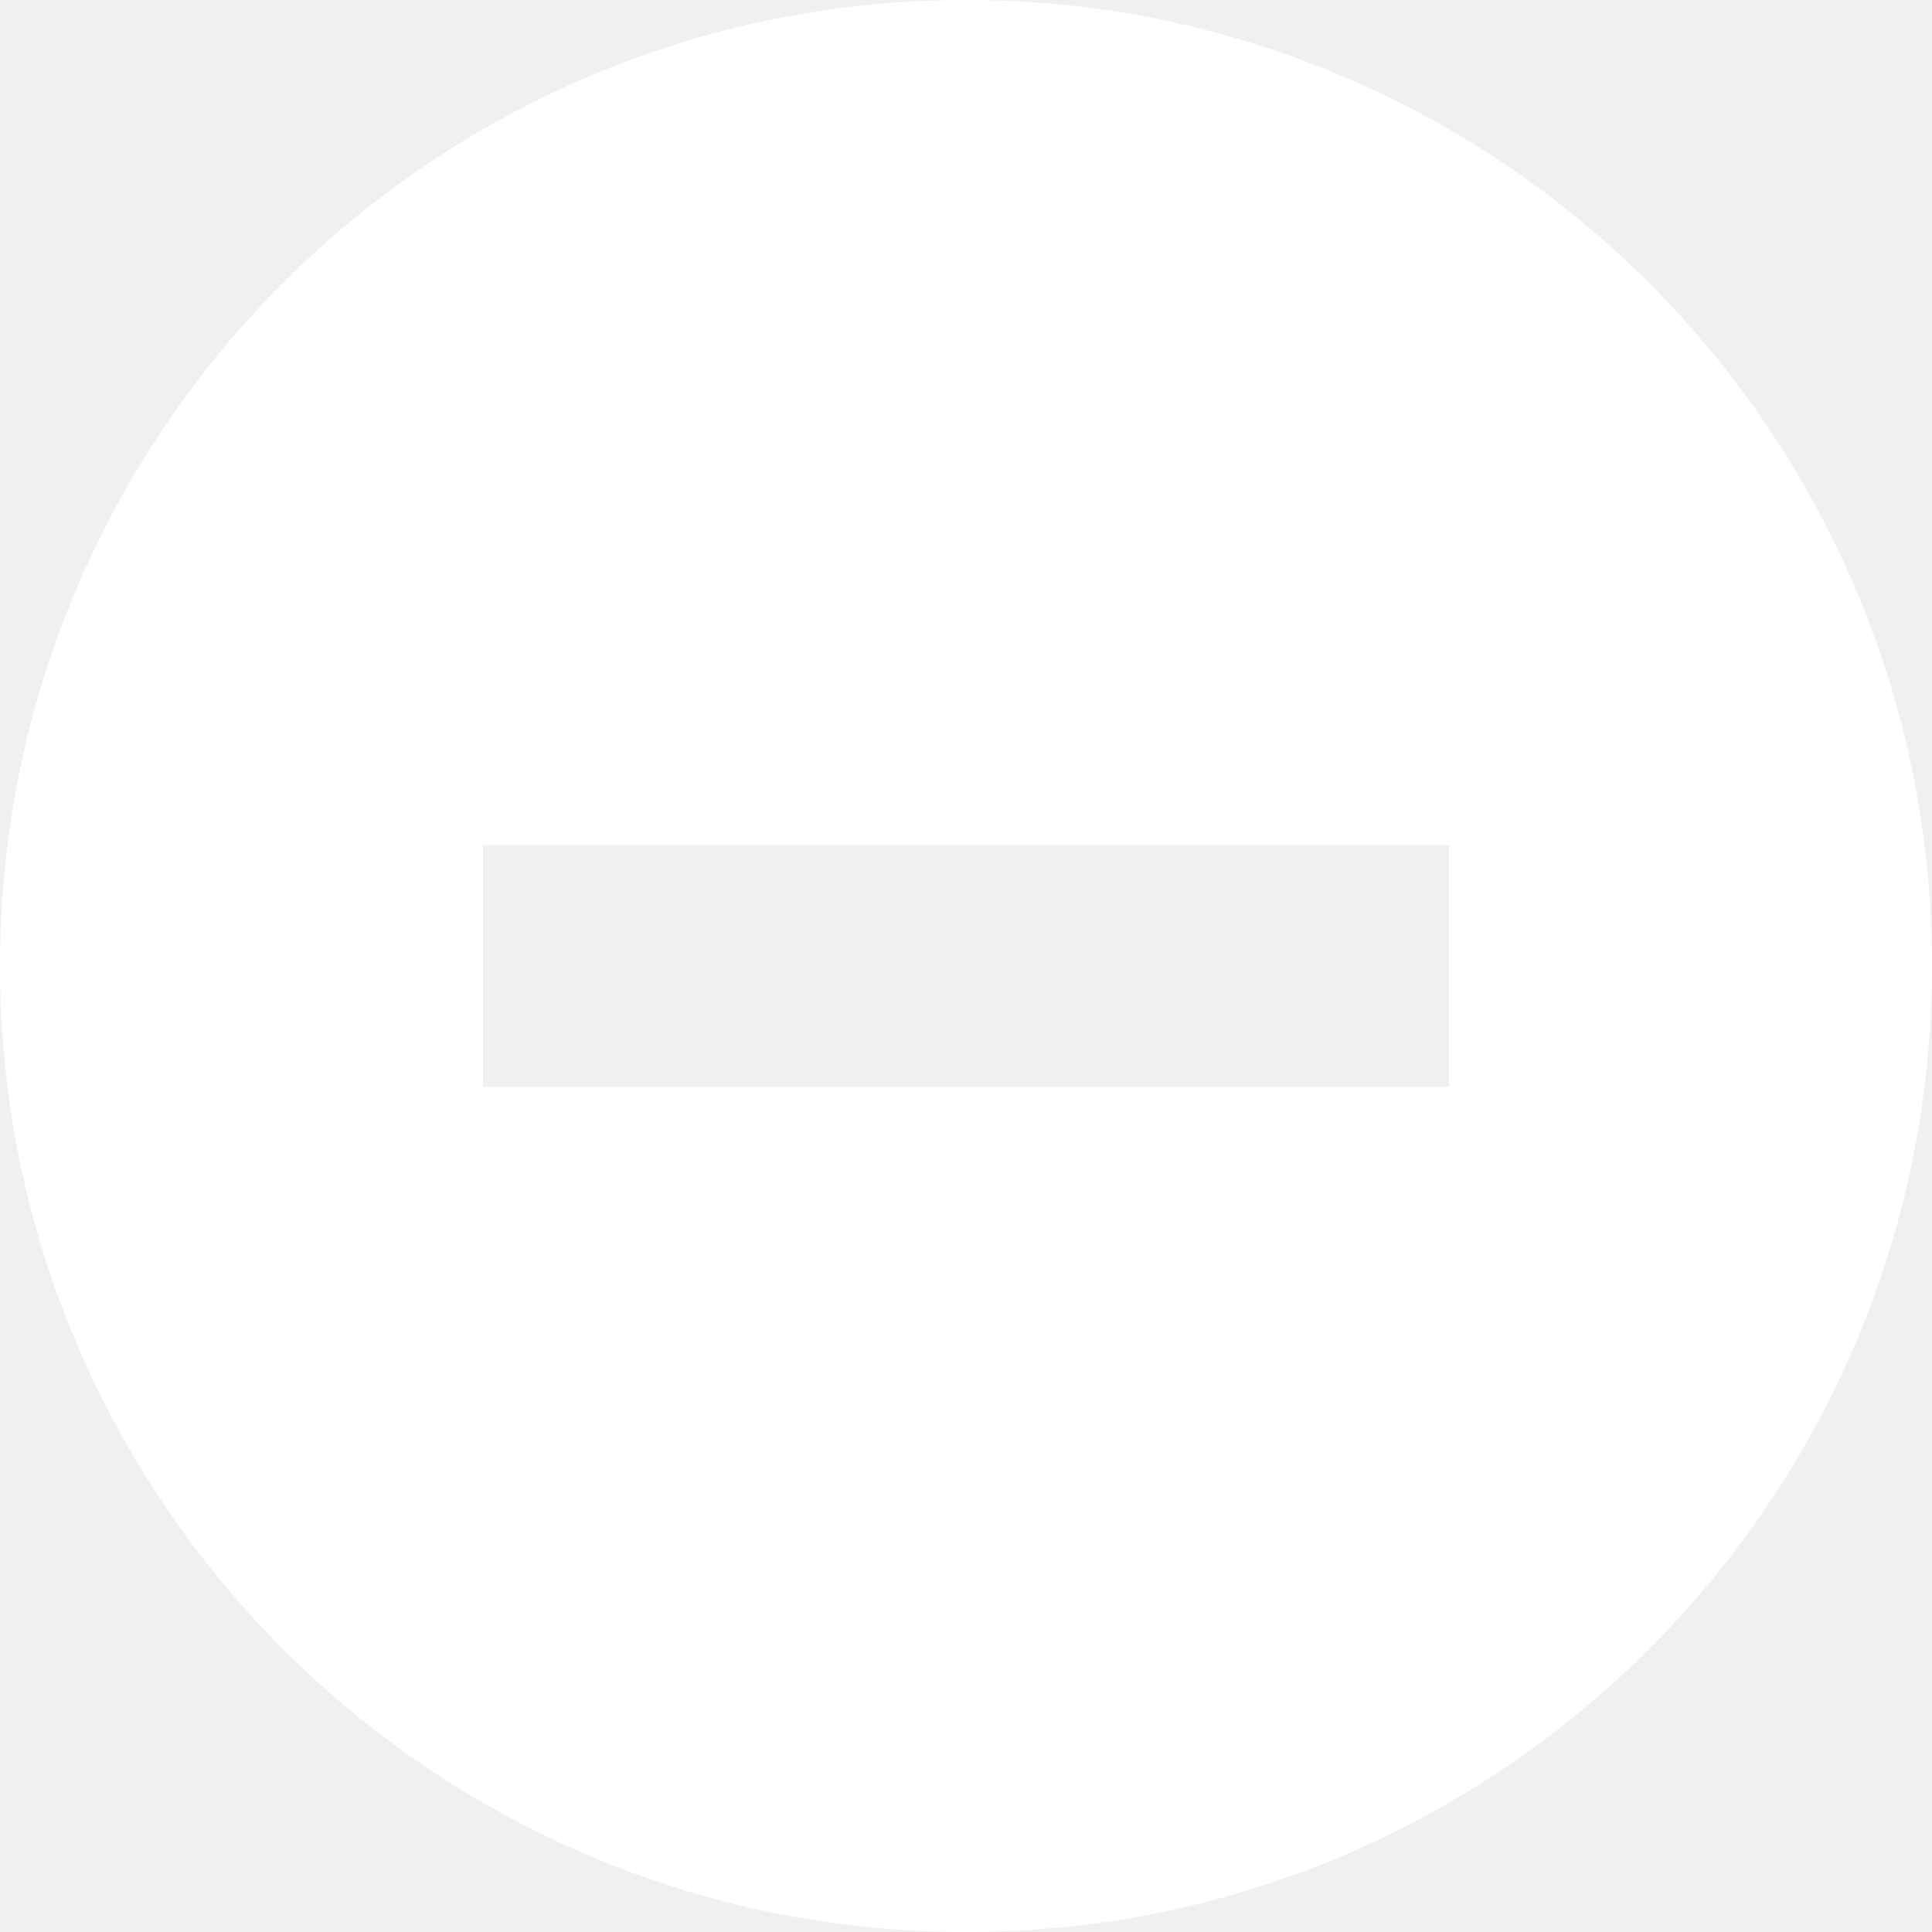
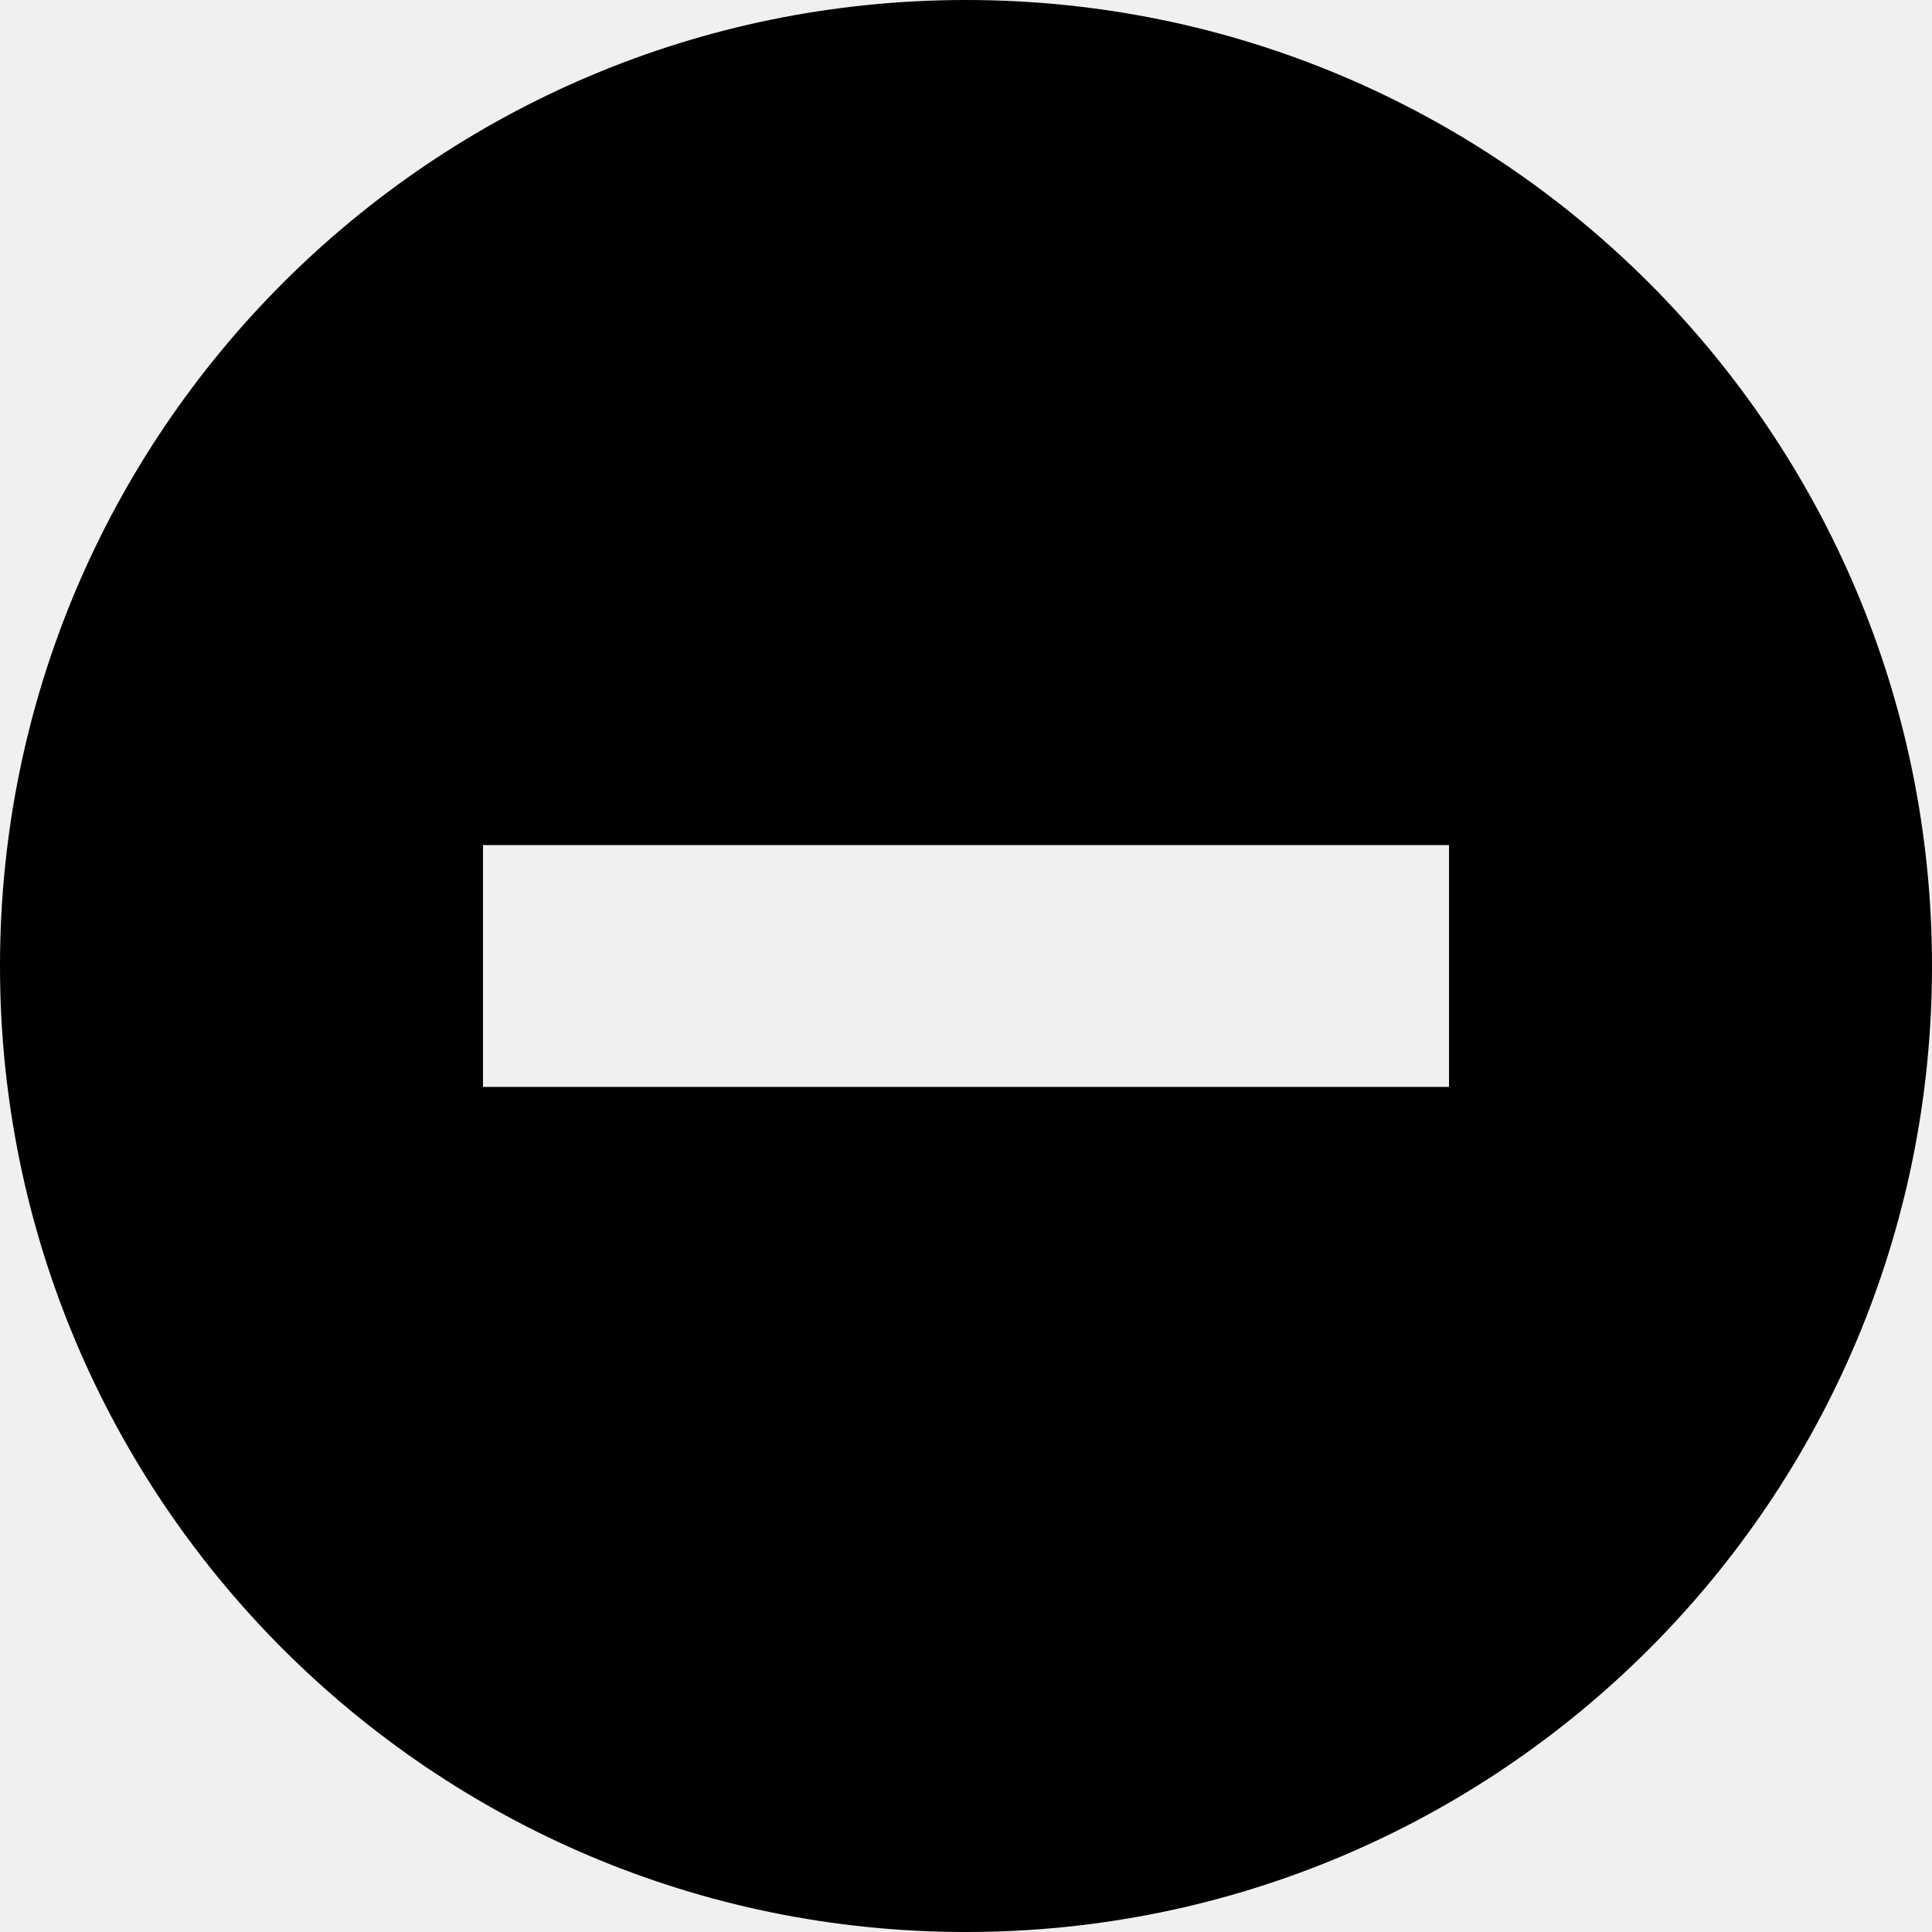
- <svg xmlns="http://www.w3.org/2000/svg" width="31" height="31" viewBox="0 0 31 31" fill="none">
-   <path fill-rule="evenodd" clip-rule="evenodd" d="M15.5 31C6.94 31 0 24.06 0 15.5C0 6.94 6.94 0 15.5 0C24.06 0 31 6.94 31 15.5C31 24.06 24.06 31 15.5 31ZM7.75 13.562V17.438H23.25V13.562H7.75Z" fill="white" />
+ <svg xmlns="http://www.w3.org/2000/svg" viewBox="0 0 31 31">
+   <defs>
+     <style>.cls-1{fill-rule:evenodd;}</style>
+   </defs>
+   <g id="Layer_2" data-name="Layer 2">
+     <g id="Layer_1-2" data-name="Layer 1">
+       <path class="cls-1" d="M15.5,31A15.5,15.5,0,1,1,31,15.5,15.5,15.5,0,0,1,15.5,31ZM7.75,13.56v3.88h15.5V13.56Z" />
+     </g>
+   </g>
</svg>
